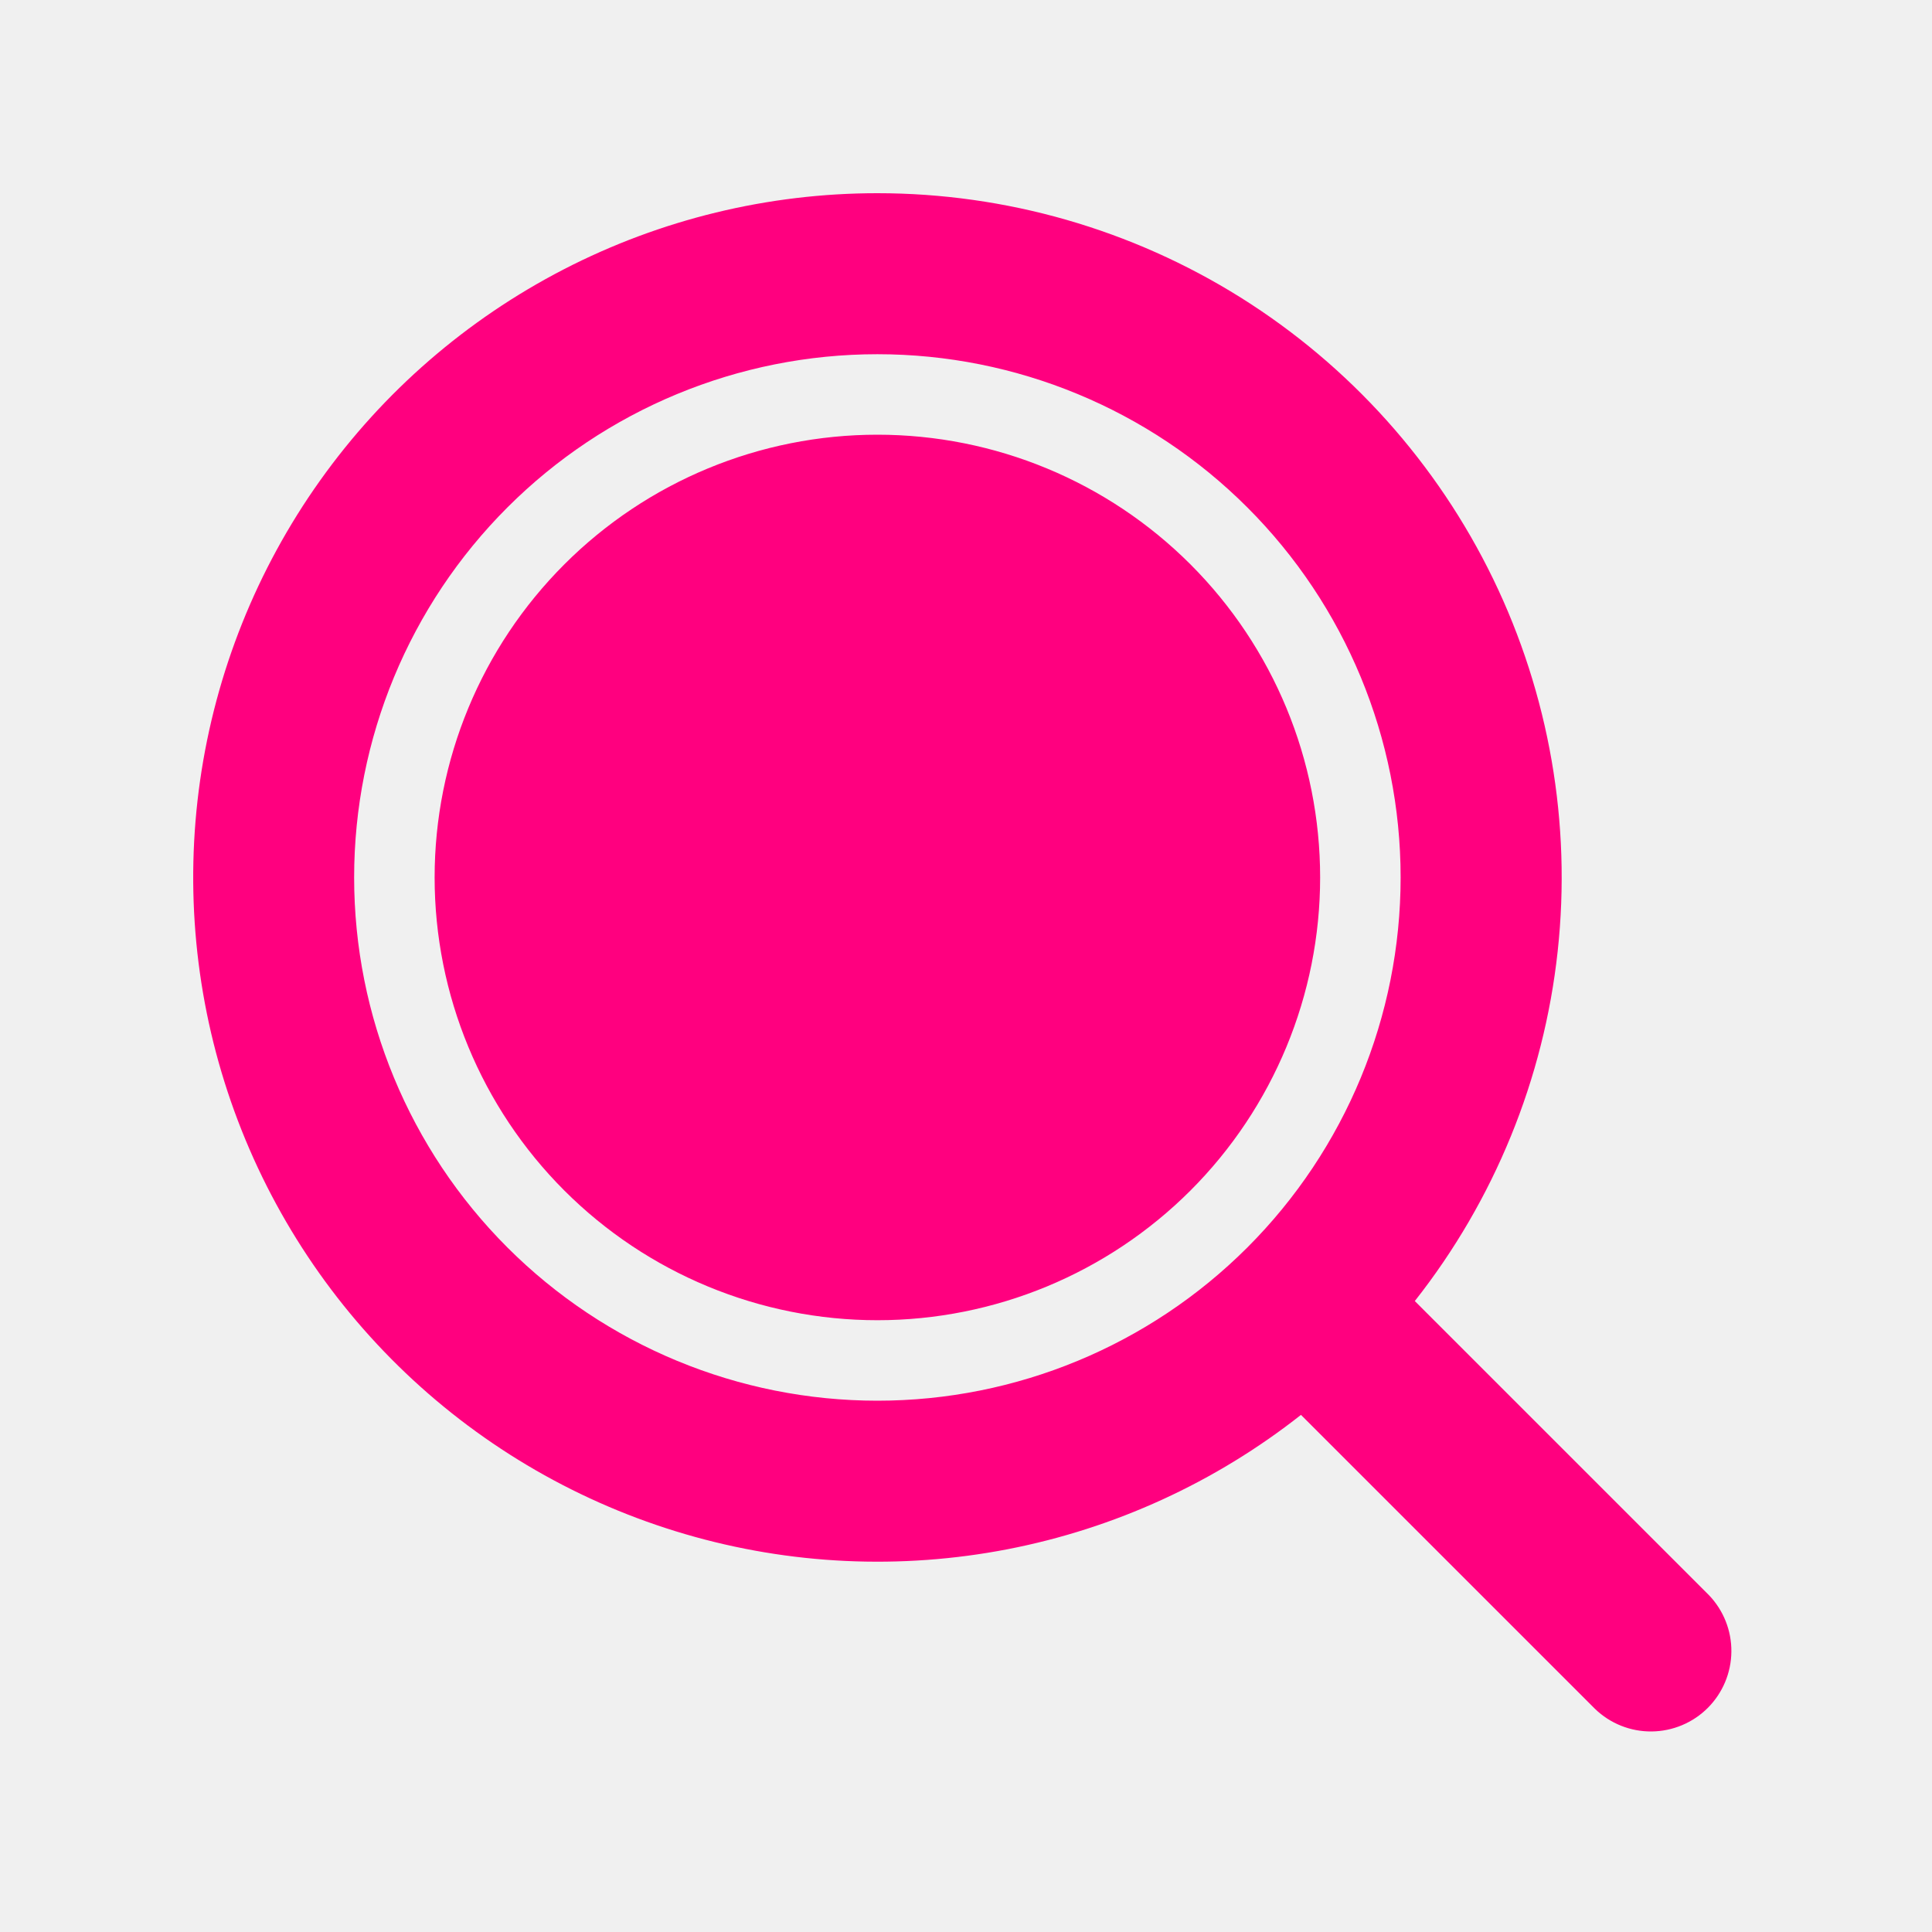
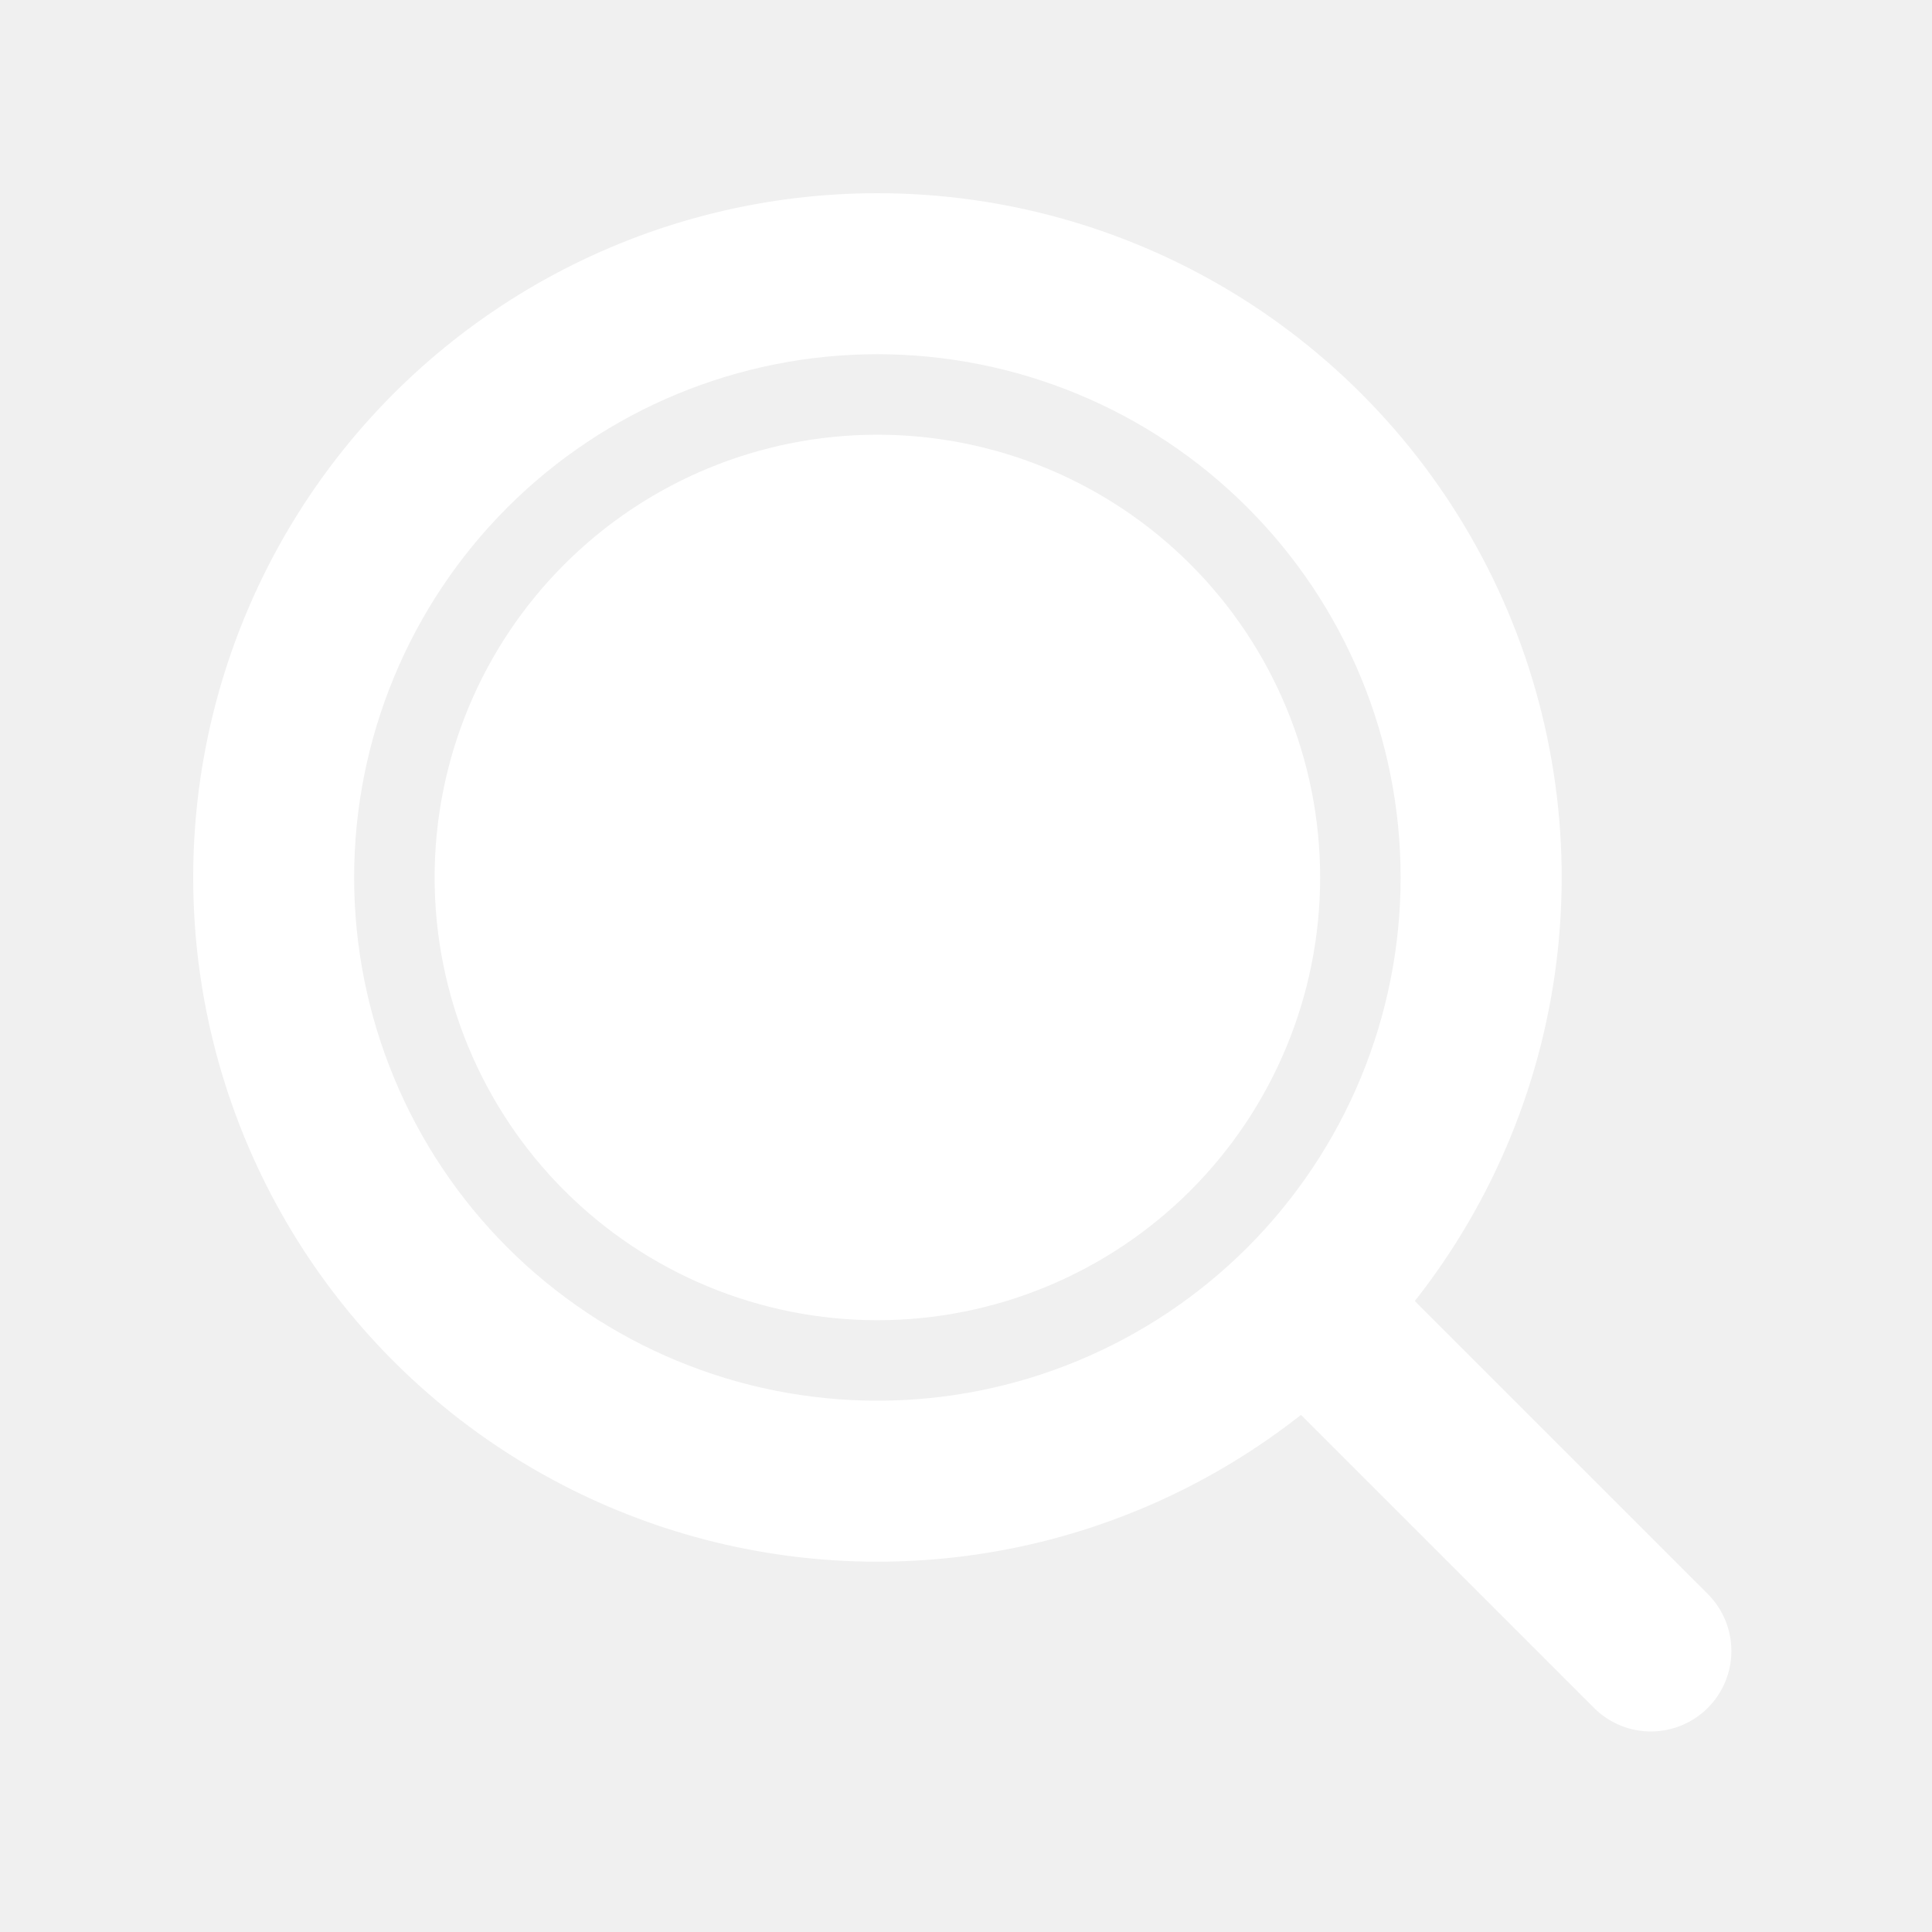
- <svg xmlns="http://www.w3.org/2000/svg" width="50" height="50" viewBox="0 0 50 50" fill="none">
+ <svg xmlns="http://www.w3.org/2000/svg" width="30" height="30" viewBox="0 0 50 50" fill="none">
  <g clip-path="url(#clip0_5_1583)">
-     <path d="M22.707 5C26.032 5 29.29 5.936 32.108 7.7C34.925 9.465 37.189 11.988 38.641 14.979C40.092 17.971 40.672 21.311 40.313 24.616C39.955 27.922 38.673 31.06 36.615 33.671L44.224 41.279C44.603 41.672 44.813 42.198 44.808 42.745C44.803 43.291 44.584 43.813 44.198 44.2C43.812 44.586 43.289 44.805 42.743 44.81C42.197 44.815 41.671 44.605 41.278 44.225L33.669 36.617C31.451 38.364 28.848 39.557 26.076 40.094C23.303 40.63 20.443 40.497 17.733 39.703C15.023 38.91 12.542 37.48 10.497 35.533C8.452 33.586 6.902 31.177 5.977 28.509C5.052 25.842 4.779 22.991 5.179 20.196C5.58 17.401 6.643 14.742 8.28 12.441C9.917 10.14 12.081 8.265 14.591 6.97C17.1 5.676 19.883 5 22.707 5ZM22.707 9.167C19.115 9.167 15.671 10.593 13.131 13.133C10.592 15.672 9.165 19.117 9.165 22.708C9.165 26.3 10.592 29.744 13.131 32.284C15.671 34.823 19.115 36.25 22.707 36.25C26.298 36.25 29.743 34.823 32.282 32.284C34.822 29.744 36.248 26.3 36.248 22.708C36.248 19.117 34.822 15.672 32.282 13.133C29.743 10.593 26.298 9.167 22.707 9.167ZM22.707 11.25C25.746 11.25 28.66 12.457 30.809 14.606C32.958 16.755 34.165 19.669 34.165 22.708C34.165 25.747 32.958 28.662 30.809 30.811C28.66 32.959 25.746 34.167 22.707 34.167C19.668 34.167 16.753 32.959 14.605 30.811C12.456 28.662 11.248 25.747 11.248 22.708C11.248 19.669 12.456 16.755 14.605 14.606C16.753 12.457 19.668 11.25 22.707 11.25Z" fill="#FF007F" />
+     <path d="M22.707 5C26.032 5 29.29 5.936 32.108 7.7C34.925 9.465 37.189 11.988 38.641 14.979C40.092 17.971 40.672 21.311 40.313 24.616C39.955 27.922 38.673 31.06 36.615 33.671L44.224 41.279C44.603 41.672 44.813 42.198 44.808 42.745C44.803 43.291 44.584 43.813 44.198 44.2C43.812 44.586 43.289 44.805 42.743 44.81C42.197 44.815 41.671 44.605 41.278 44.225L33.669 36.617C31.451 38.364 28.848 39.557 26.076 40.094C23.303 40.63 20.443 40.497 17.733 39.703C15.023 38.91 12.542 37.48 10.497 35.533C8.452 33.586 6.902 31.177 5.977 28.509C5.052 25.842 4.779 22.991 5.179 20.196C5.58 17.401 6.643 14.742 8.28 12.441C9.917 10.14 12.081 8.265 14.591 6.97C17.1 5.676 19.883 5 22.707 5ZM22.707 9.167C19.115 9.167 15.671 10.593 13.131 13.133C10.592 15.672 9.165 19.117 9.165 22.708C9.165 26.3 10.592 29.744 13.131 32.284C15.671 34.823 19.115 36.25 22.707 36.25C26.298 36.25 29.743 34.823 32.282 32.284C34.822 29.744 36.248 26.3 36.248 22.708C36.248 19.117 34.822 15.672 32.282 13.133C29.743 10.593 26.298 9.167 22.707 9.167ZM22.707 11.25C25.746 11.25 28.66 12.457 30.809 14.606C32.958 16.755 34.165 19.669 34.165 22.708C34.165 25.747 32.958 28.662 30.809 30.811C28.66 32.959 25.746 34.167 22.707 34.167C19.668 34.167 16.753 32.959 14.605 30.811C12.456 28.662 11.248 25.747 11.248 22.708C11.248 19.669 12.456 16.755 14.605 14.606C16.753 12.457 19.668 11.25 22.707 11.25Z" fill="white" />
  </g>
  <defs>
    <clipPath id="clip0_5_1583">
      <rect width="50" height="50" fill="#FF007F" />
    </clipPath>
  </defs>
</svg>
